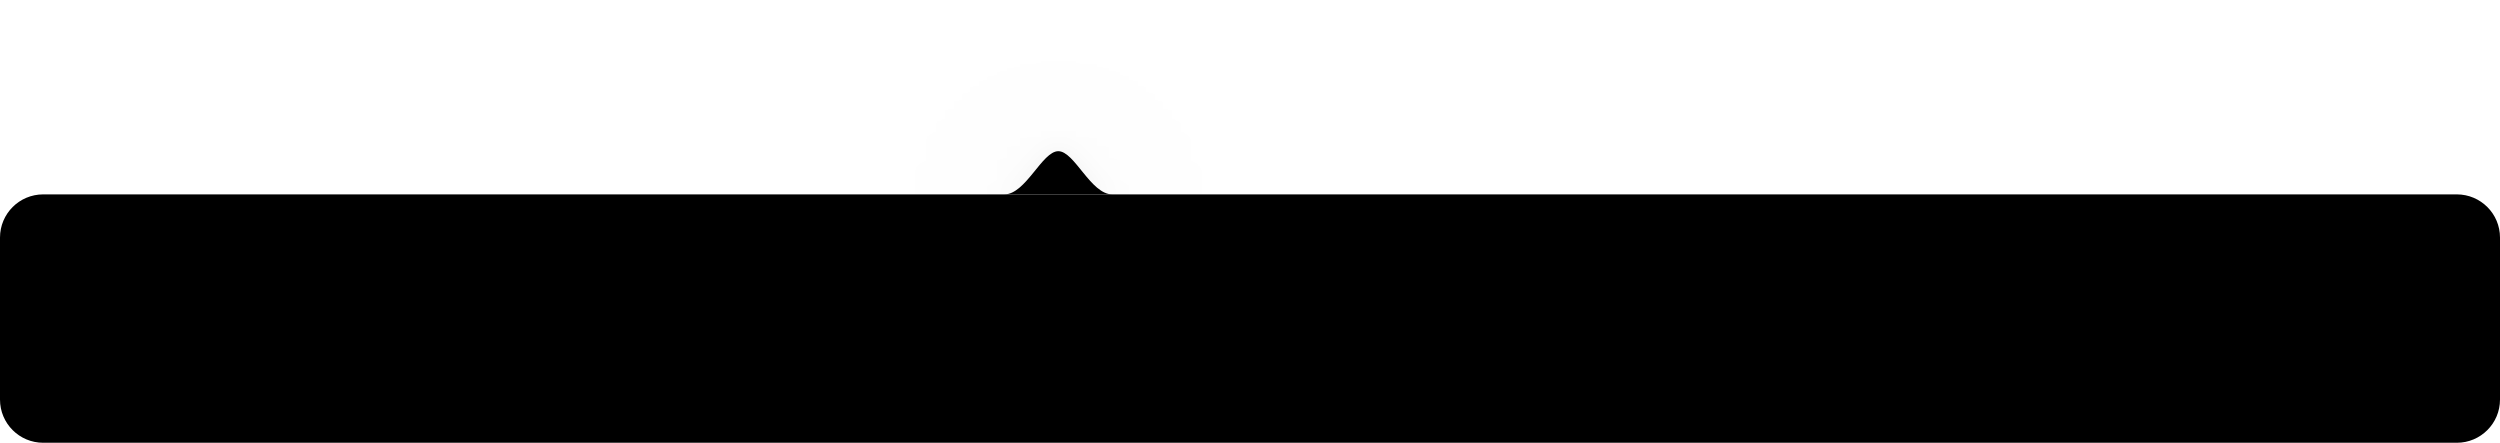
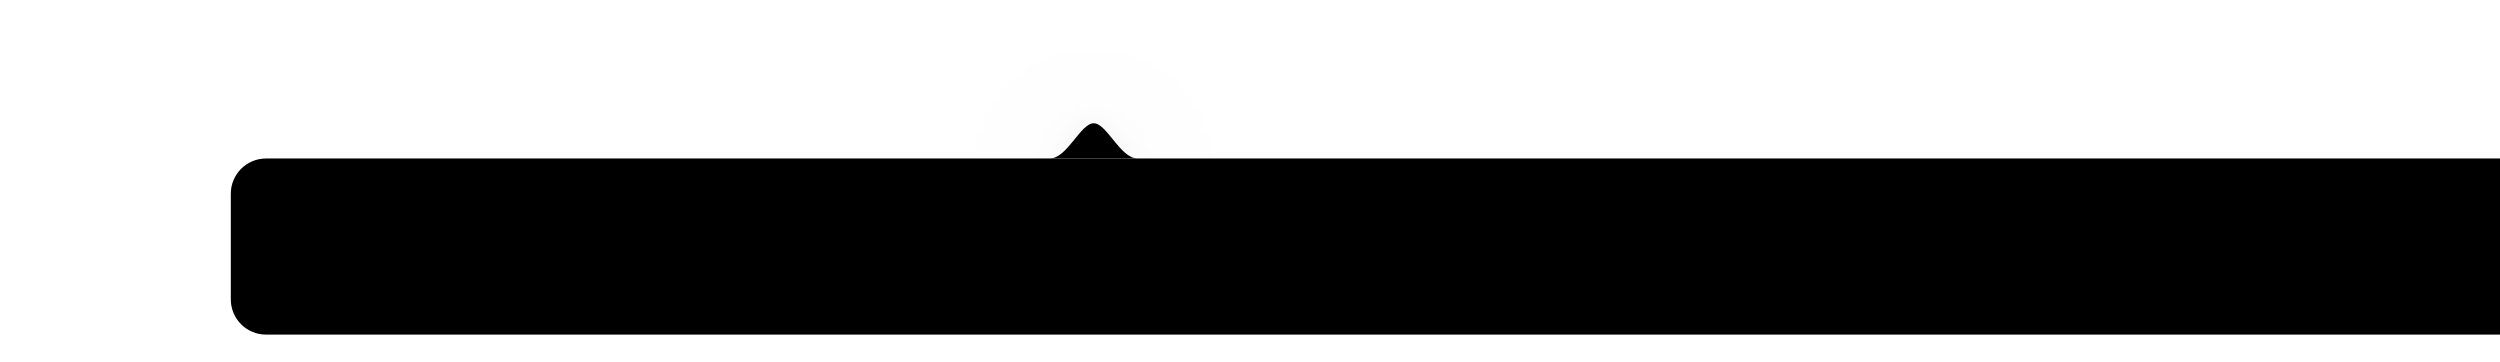
- <svg xmlns="http://www.w3.org/2000/svg" width="463" height="82" viewBox="0 0 463 82" fill="none">
-   <rect y="36" width="463" height="46" rx="8" fill="black" />
+ <svg xmlns="http://www.w3.org/2000/svg" width="277" height="40" viewBox="0 0 463 82" fill="none">
+   <rect y="36" width="600" height="40" rx="8" fill="black" />
  <g filter="url(#filter0_dd_3902_2)">
    <path fill-rule="evenodd" clip-rule="evenodd" d="M196 28C199 28 202 36 206 36H186C189.975 36 193 28 196 28Z" fill="black" />
  </g>
  <defs>
    <filter id="filter0_dd_3902_2" x="154" y="0" width="84" height="72" filterUnits="userSpaceOnUse" color-interpolation-filters="sRGB">
      <feFlood flood-opacity="0" result="BackgroundImageFix" />
      <feColorMatrix in="SourceAlpha" type="matrix" values="0 0 0 0 0 0 0 0 0 0 0 0 0 0 0 0 0 0 127 0" result="hardAlpha" />
      <feOffset dy="4" />
      <feGaussianBlur stdDeviation="16" />
      <feColorMatrix type="matrix" values="0 0 0 0 0 0 0 0 0 0 0 0 0 0 0 0 0 0 0.16 0" />
      <feBlend mode="normal" in2="BackgroundImageFix" result="effect1_dropShadow_3902_2" />
      <feColorMatrix in="SourceAlpha" type="matrix" values="0 0 0 0 0 0 0 0 0 0 0 0 0 0 0 0 0 0 127 0" result="hardAlpha" />
      <feOffset />
      <feGaussianBlur stdDeviation="2" />
      <feColorMatrix type="matrix" values="0 0 0 0 0 0 0 0 0 0 0 0 0 0 0 0 0 0 0.04 0" />
      <feBlend mode="normal" in2="effect1_dropShadow_3902_2" result="effect2_dropShadow_3902_2" />
      <feBlend mode="normal" in="SourceGraphic" in2="effect2_dropShadow_3902_2" result="shape" />
    </filter>
  </defs>
</svg>
